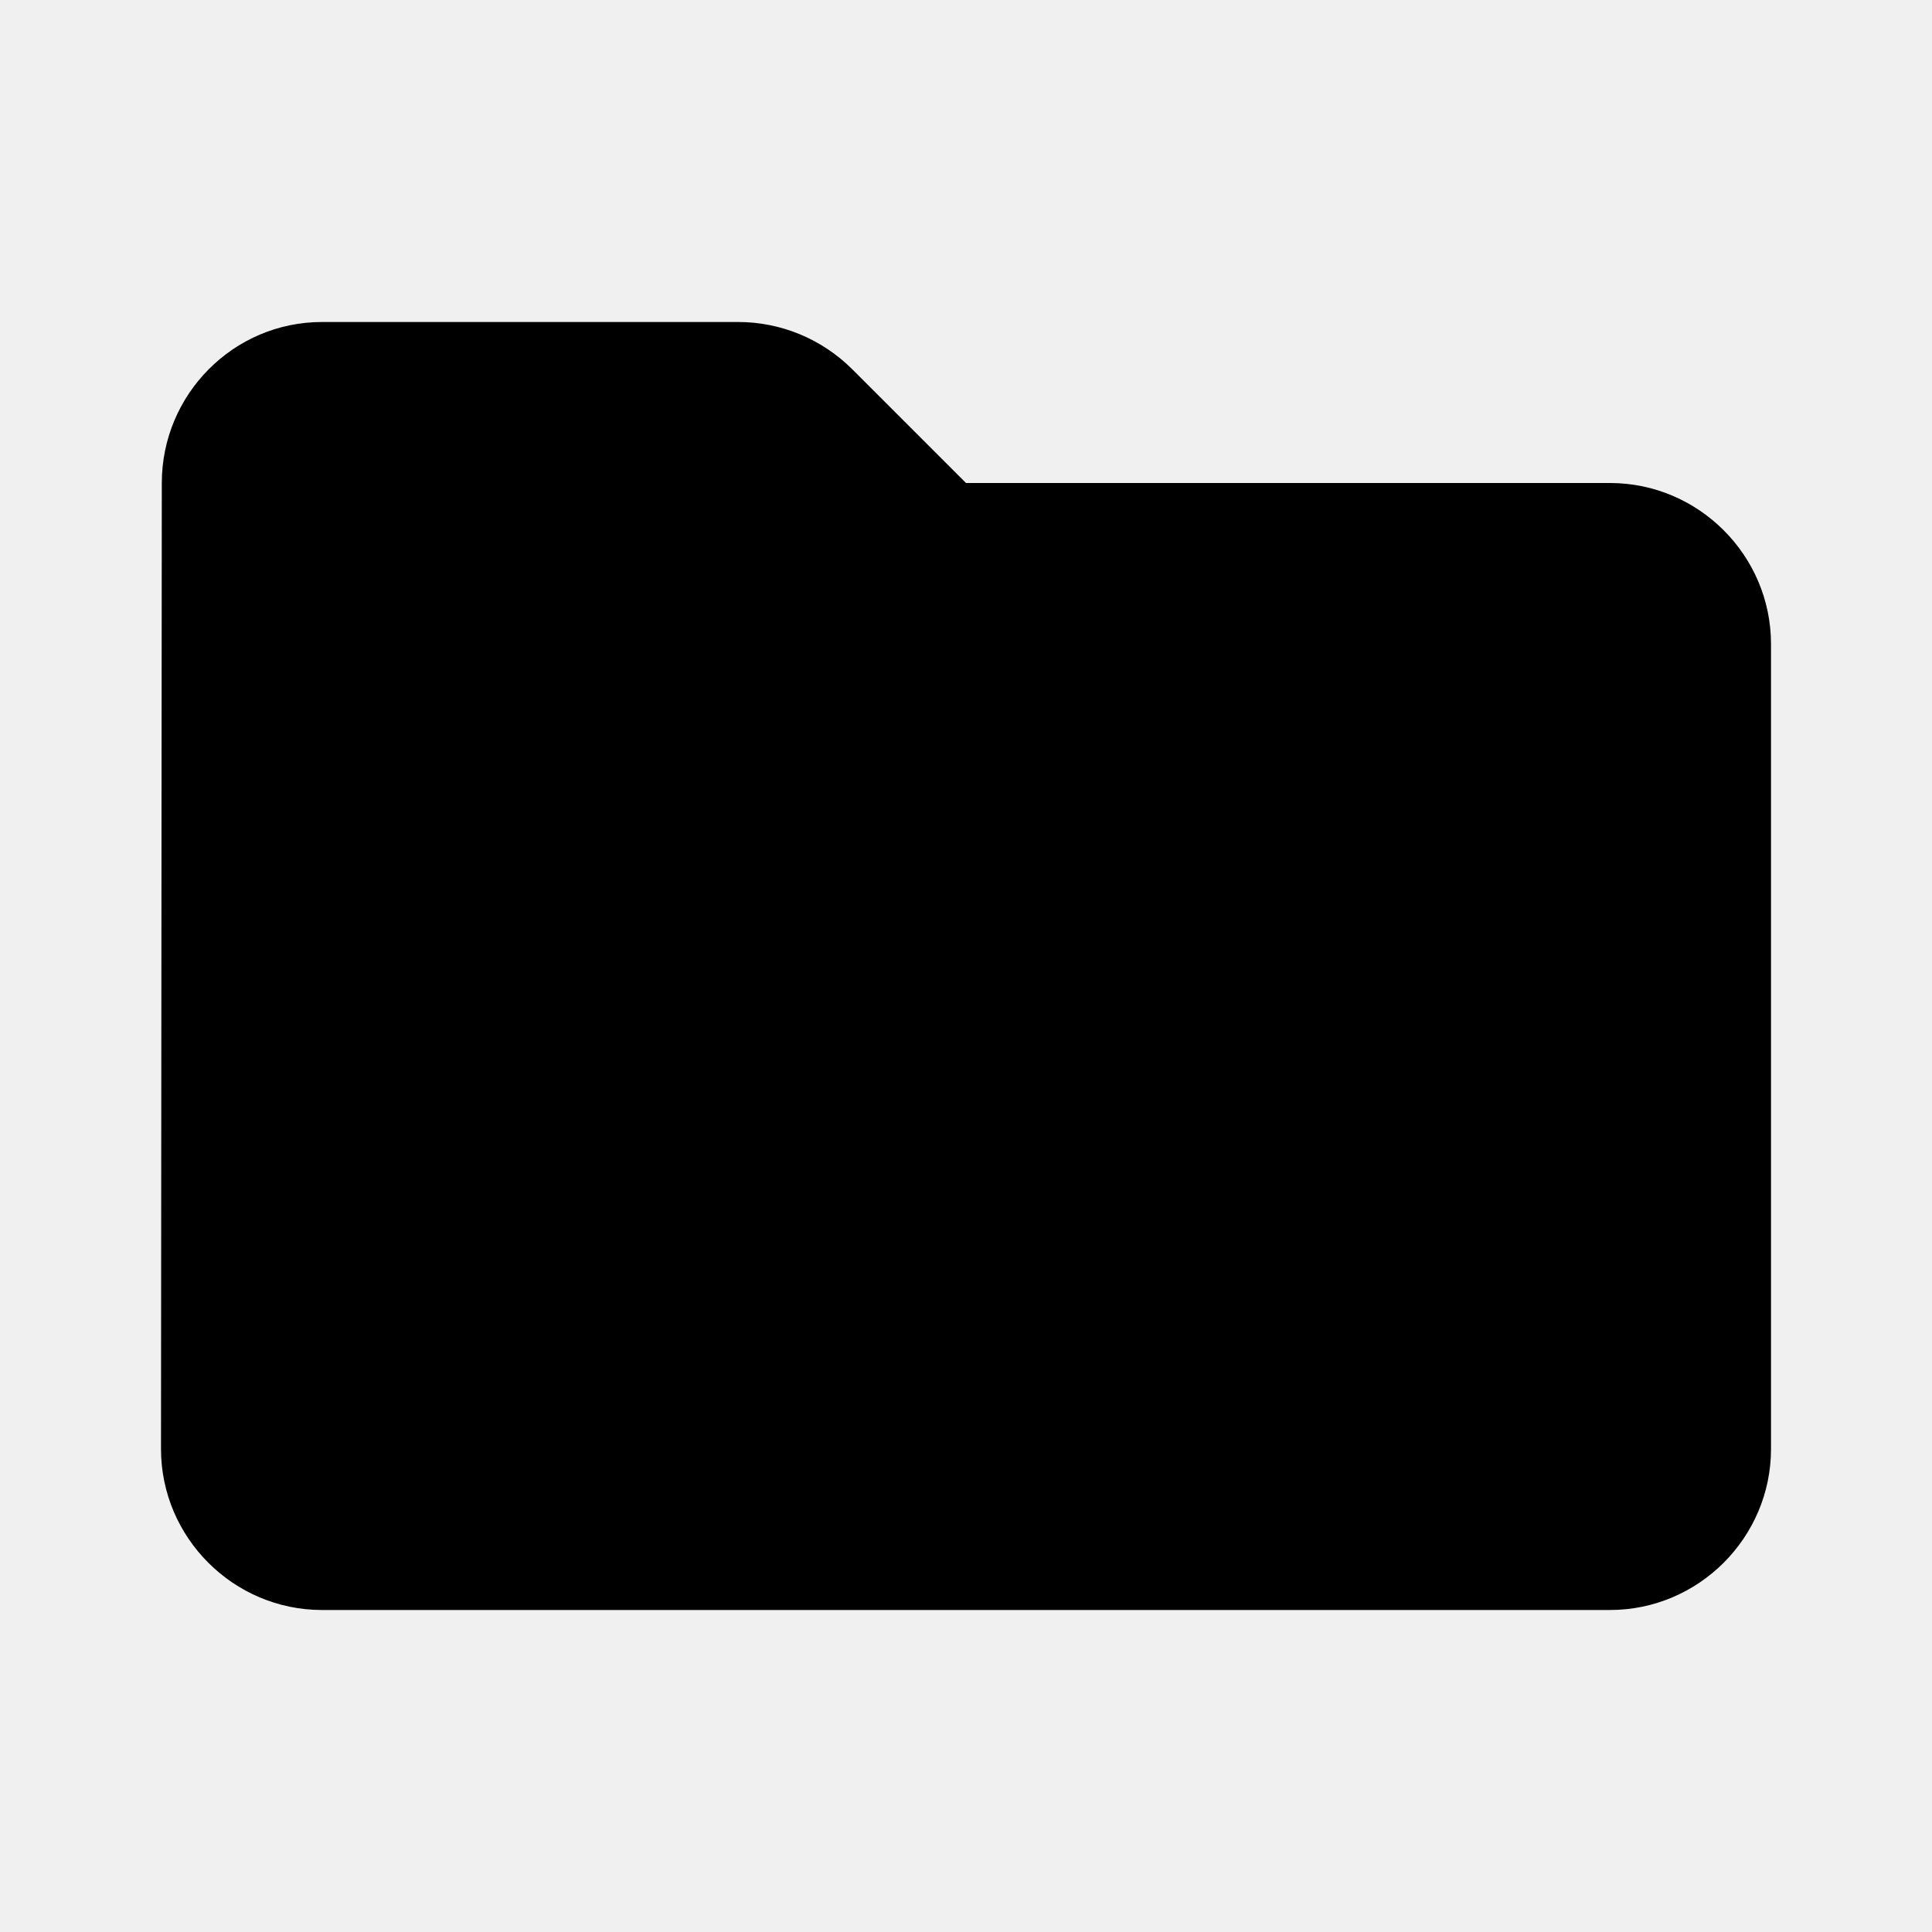
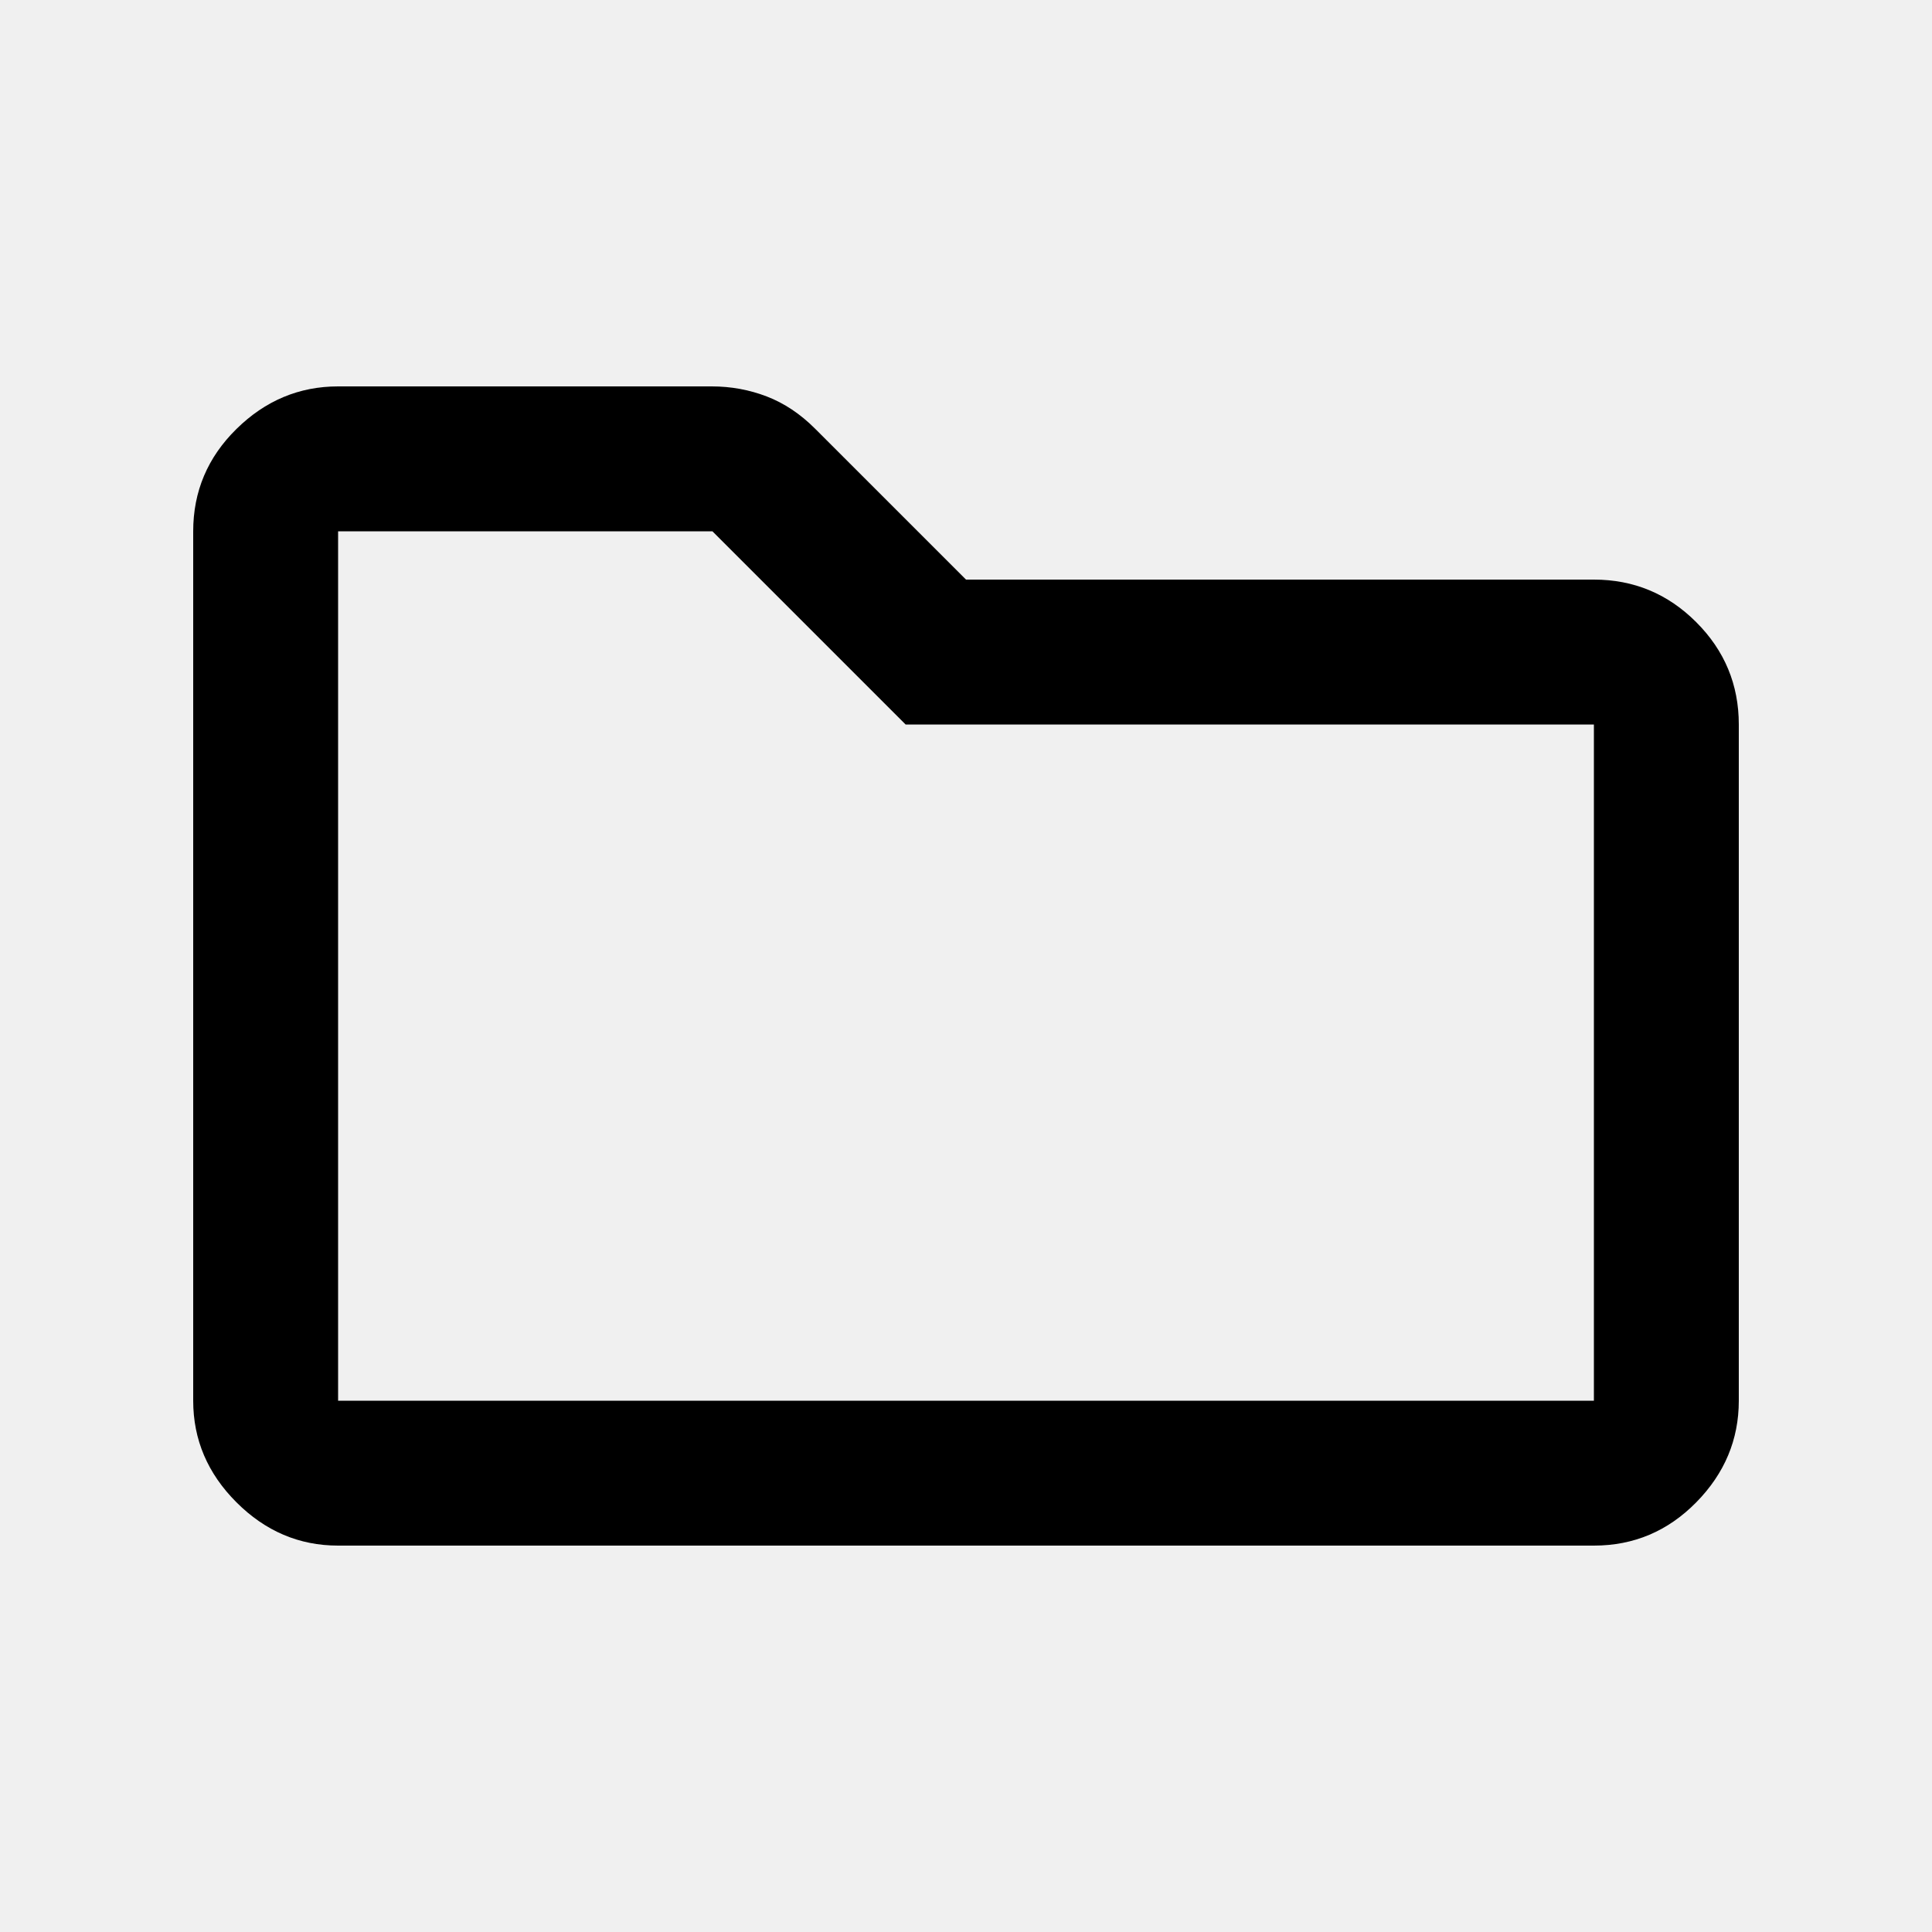
- <svg xmlns="http://www.w3.org/2000/svg" xmlns:xlink="http://www.w3.org/1999/xlink" width="24px" height="24px" viewBox="0 0 24 24" version="1.1">
-   <defs>
-     <path d="M10.59,4.59 C10.21,4.21 9.7,4 9.17,4 L4,4 C2.9,4 2.01,4.9 2.01,6 L2,18 C2,19.1 2.9,20 4,20 L20,20 C21.1,20 22,19.1 22,18 L22,8 C22,6.9 21.1,6 20,6 L12,6 L10.59,4.59 Z" id="path-1" />
-   </defs>
-   <g id="folder" stroke="none" stroke-width="1" fill="none" fill-rule="evenodd">
-     <mask id="mask-2" fill="white">
-       <use xlink:href="#path-1" />
-     </mask>
-     <use id="Combined-Shape" fill="#000000" xlink:href="#path-1" />
-   </g>
+ <svg xmlns="http://www.w3.org/2000/svg" height="20px" viewBox="0 -960 960 960" width="20px" fill="78726D">
+   <path d="M168-192q-29 0-50.5-21.5T96-264v-432q0-29.7 21.5-50.85Q139-768 168-768h185.64q14.35 0 27.36 5 13 5 24 16l75 75h312q29.7 0 50.85 21.15Q864-629.7 864-600v336q0 29-21.15 50.5T792-192H168Zm0-72h624v-336H450l-96-96H168v432Zm0 0v-432 432Z" />
</svg>
